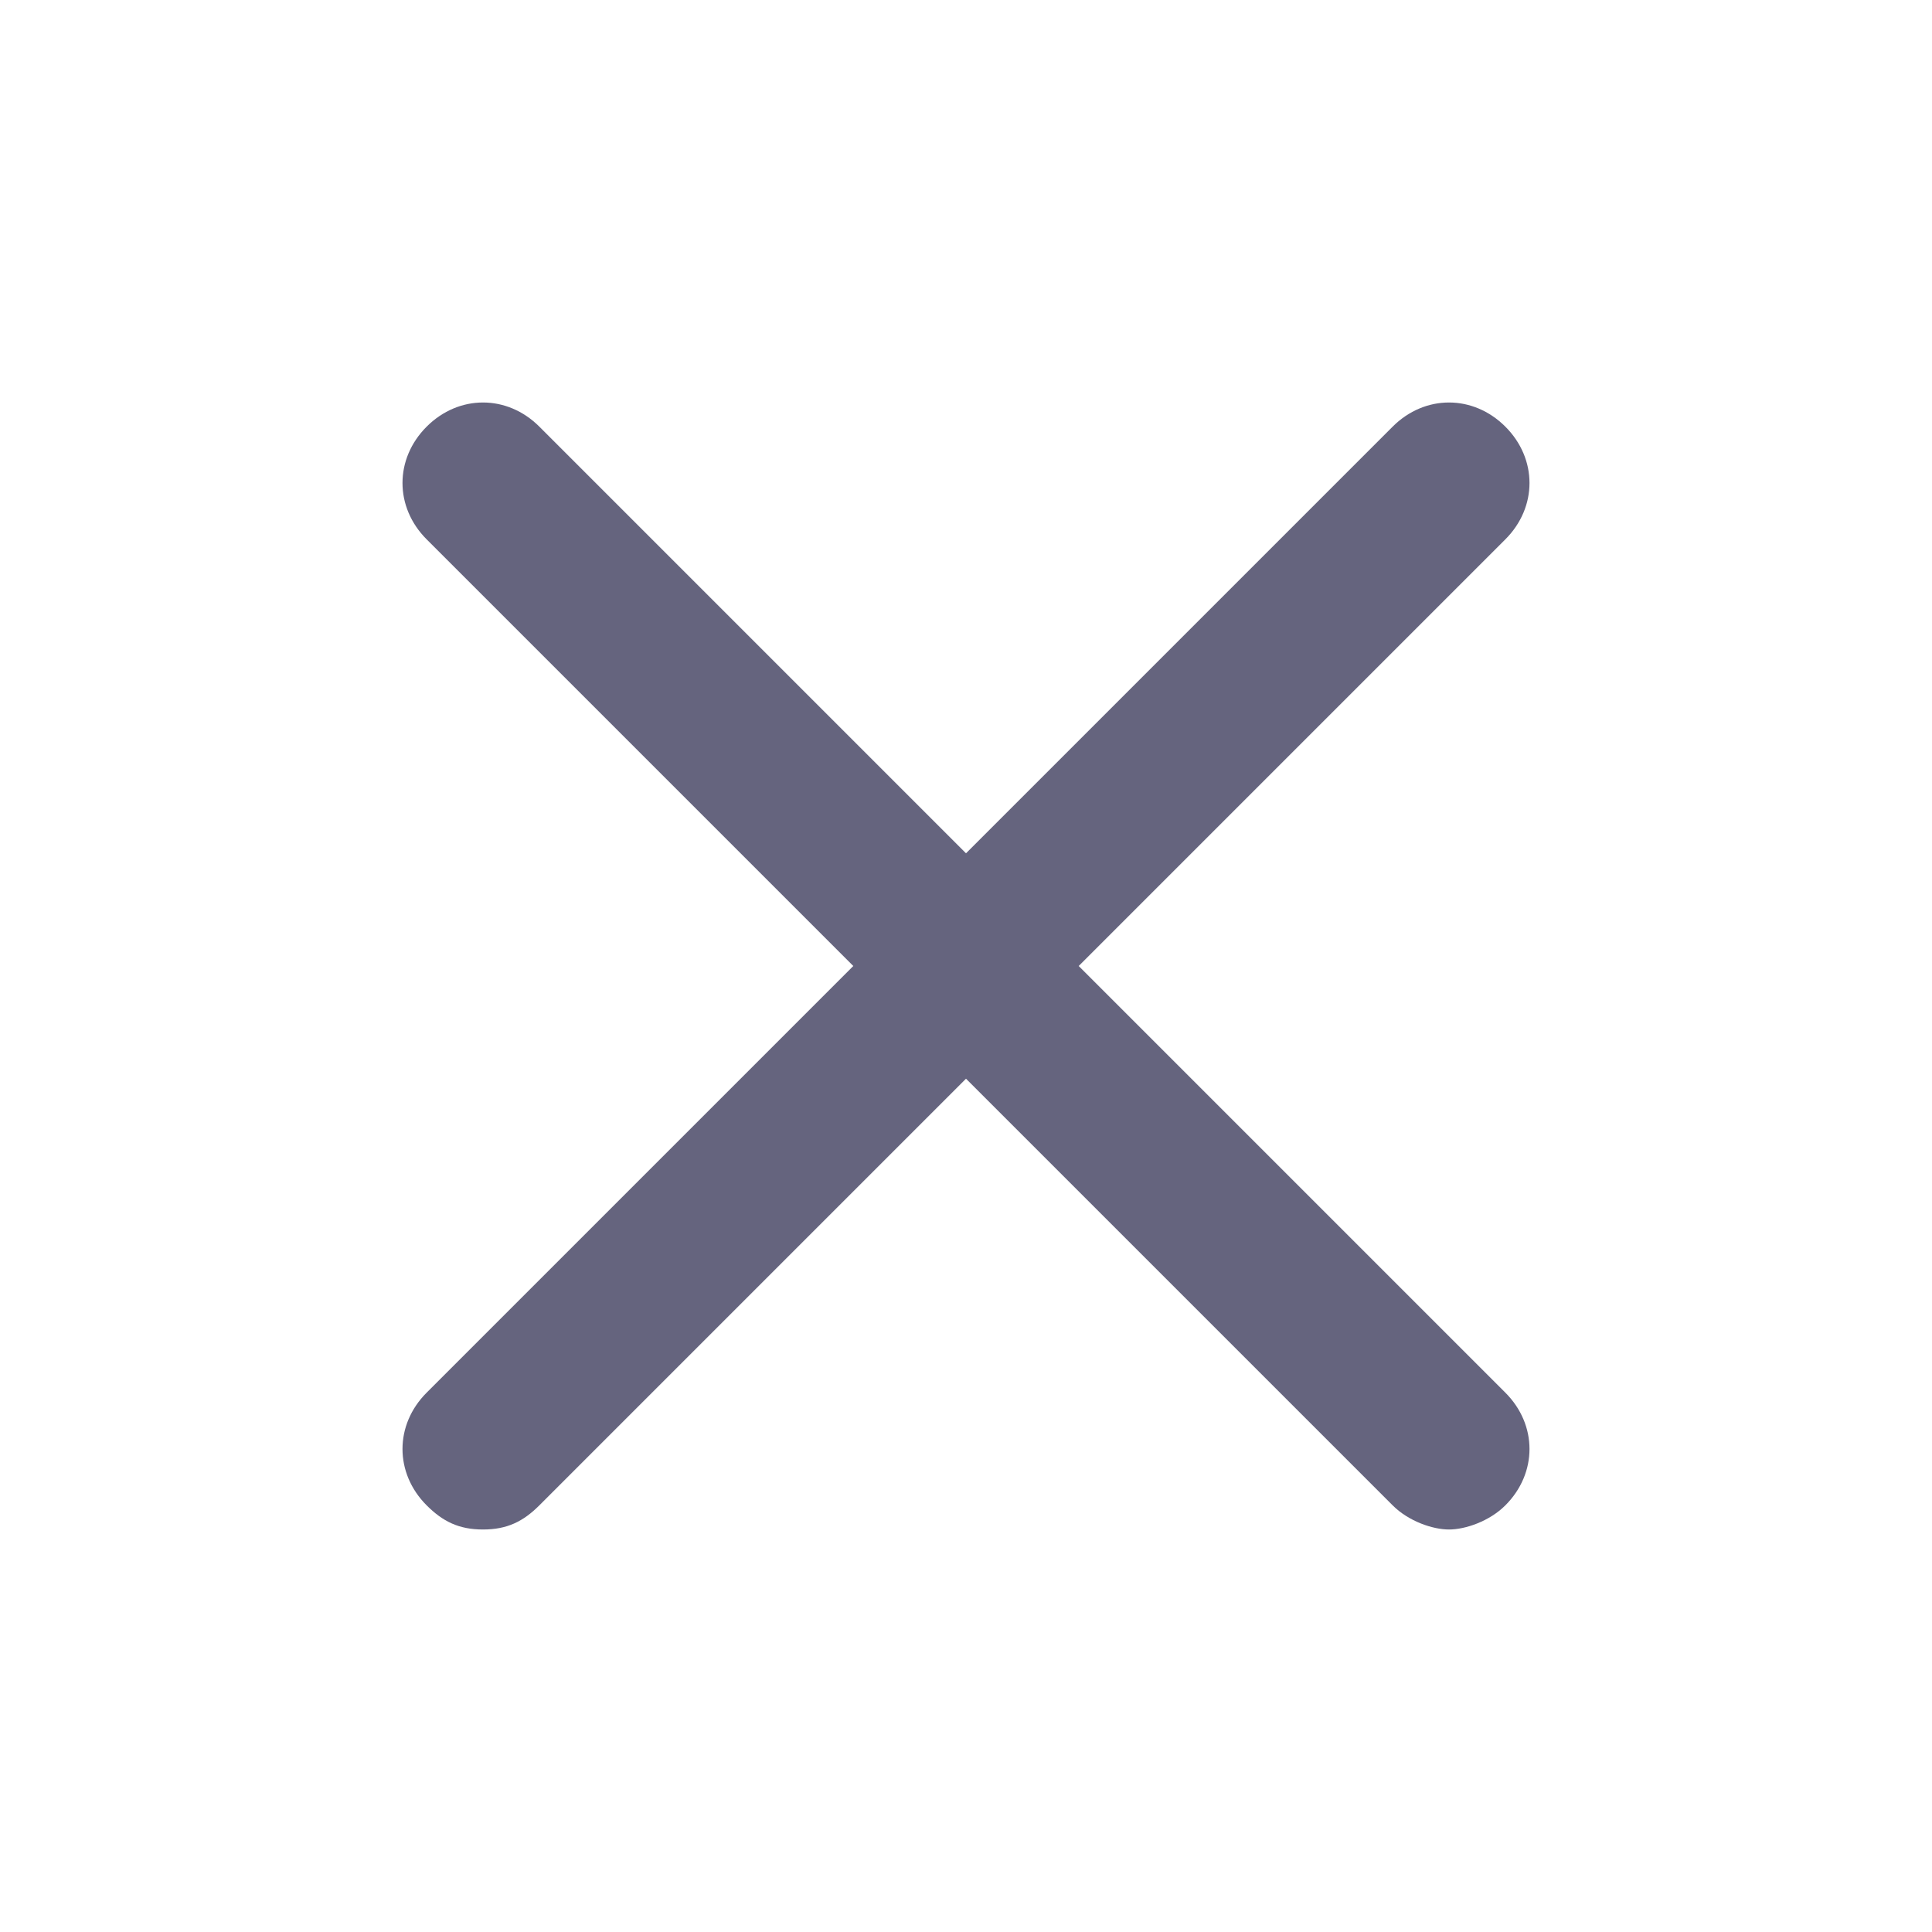
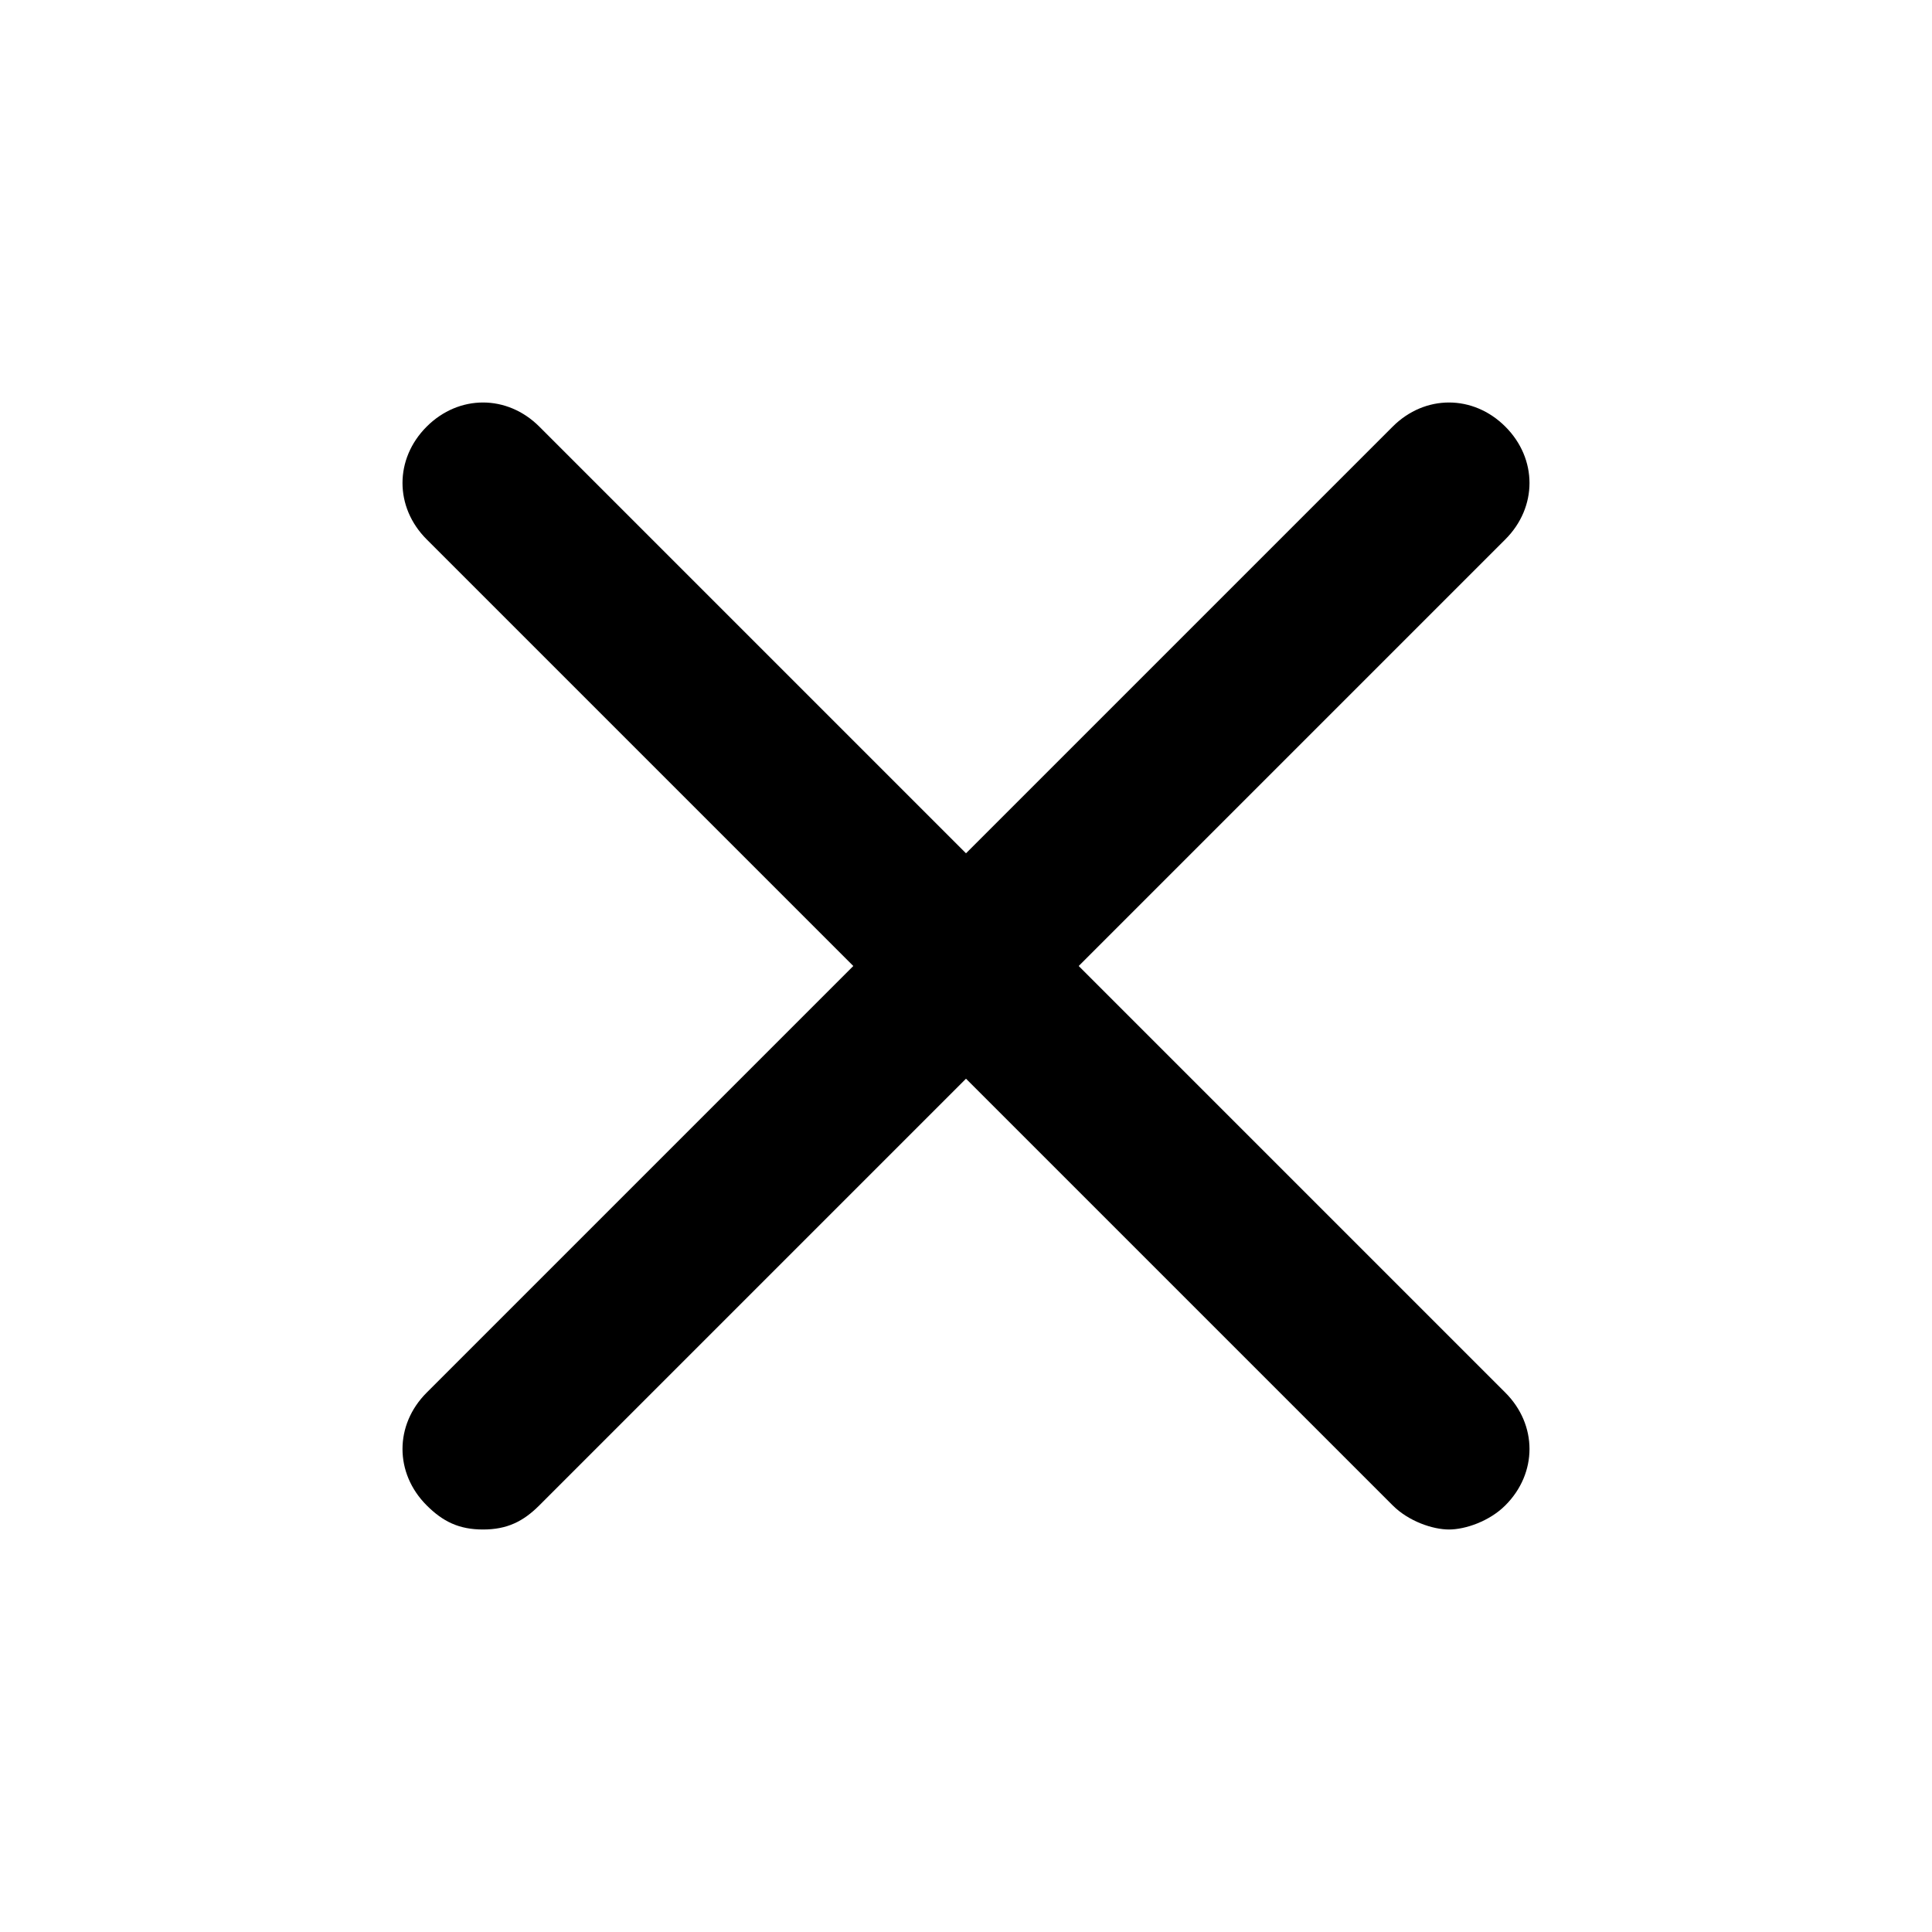
<svg xmlns="http://www.w3.org/2000/svg" width="24" height="24" viewBox="0 0 24 24" fill="none">
-   <path d="M18.7 5.3C18.3 4.9 17.7 4.9 17.3 5.3L12 10.6L6.7 5.3C6.3 4.9 5.7 4.9 5.3 5.3C4.9 5.7 4.9 6.3 5.3 6.7L10.6 12L5.3 17.3C4.9 17.7 4.9 18.3 5.3 18.7C5.5 18.9 5.7 19 6 19C6.3 19 6.5 18.9 6.7 18.7L12 13.4L17.3 18.7C17.5 18.9 17.8 19 18 19C18.2 19 18.5 18.9 18.7 18.7C19.1 18.3 19.1 17.7 18.7 17.3L13.4 12L18.7 6.7C19.1 6.3 19.1 5.7 18.7 5.3Z" fill="#65647E" />
+   <path d="M18.7 5.3C18.3 4.9 17.7 4.9 17.3 5.3L12 10.6L6.7 5.3C6.3 4.9 5.7 4.9 5.3 5.3C4.9 5.7 4.9 6.3 5.3 6.7L10.6 12L5.3 17.3C4.9 17.7 4.9 18.3 5.3 18.7C5.5 18.9 5.7 19 6 19C6.3 19 6.5 18.9 6.7 18.7L12 13.4L17.3 18.7C17.5 18.9 17.8 19 18 19C18.2 19 18.5 18.9 18.7 18.7C19.1 18.3 19.1 17.7 18.7 17.3L13.4 12L18.7 6.7C19.1 6.3 19.1 5.7 18.7 5.3Z" fill="currentColor" />
</svg>
